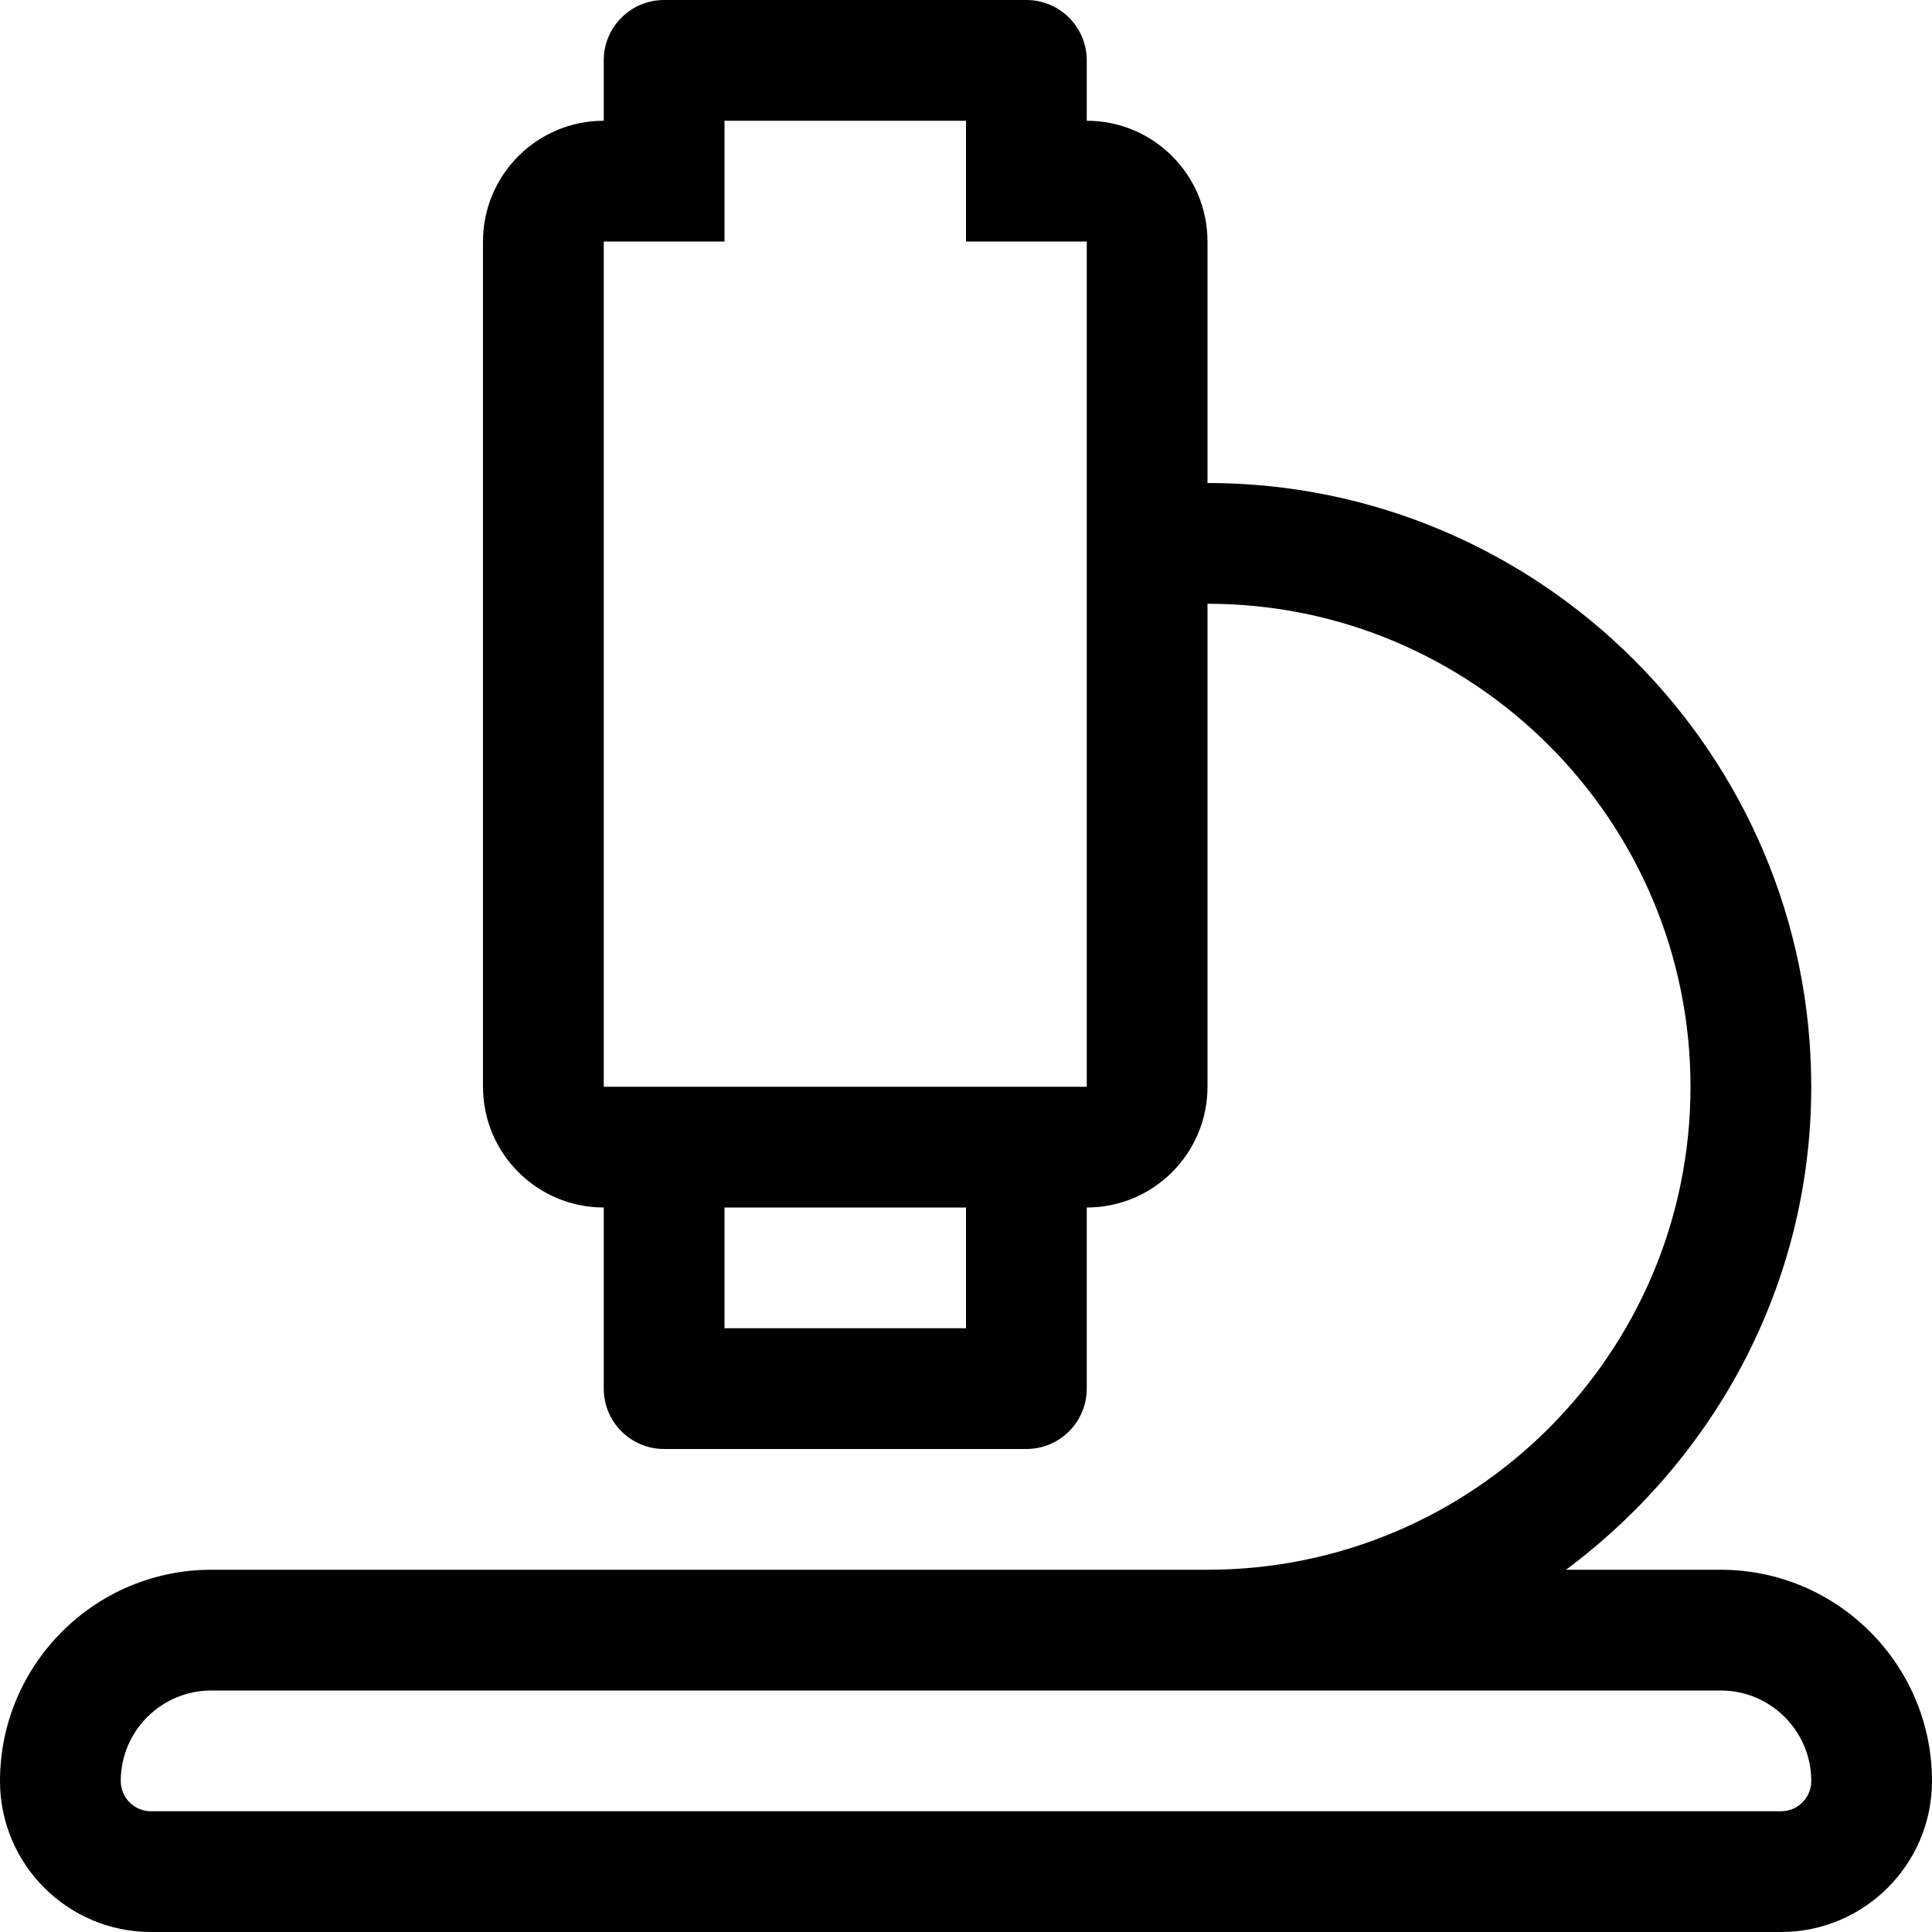
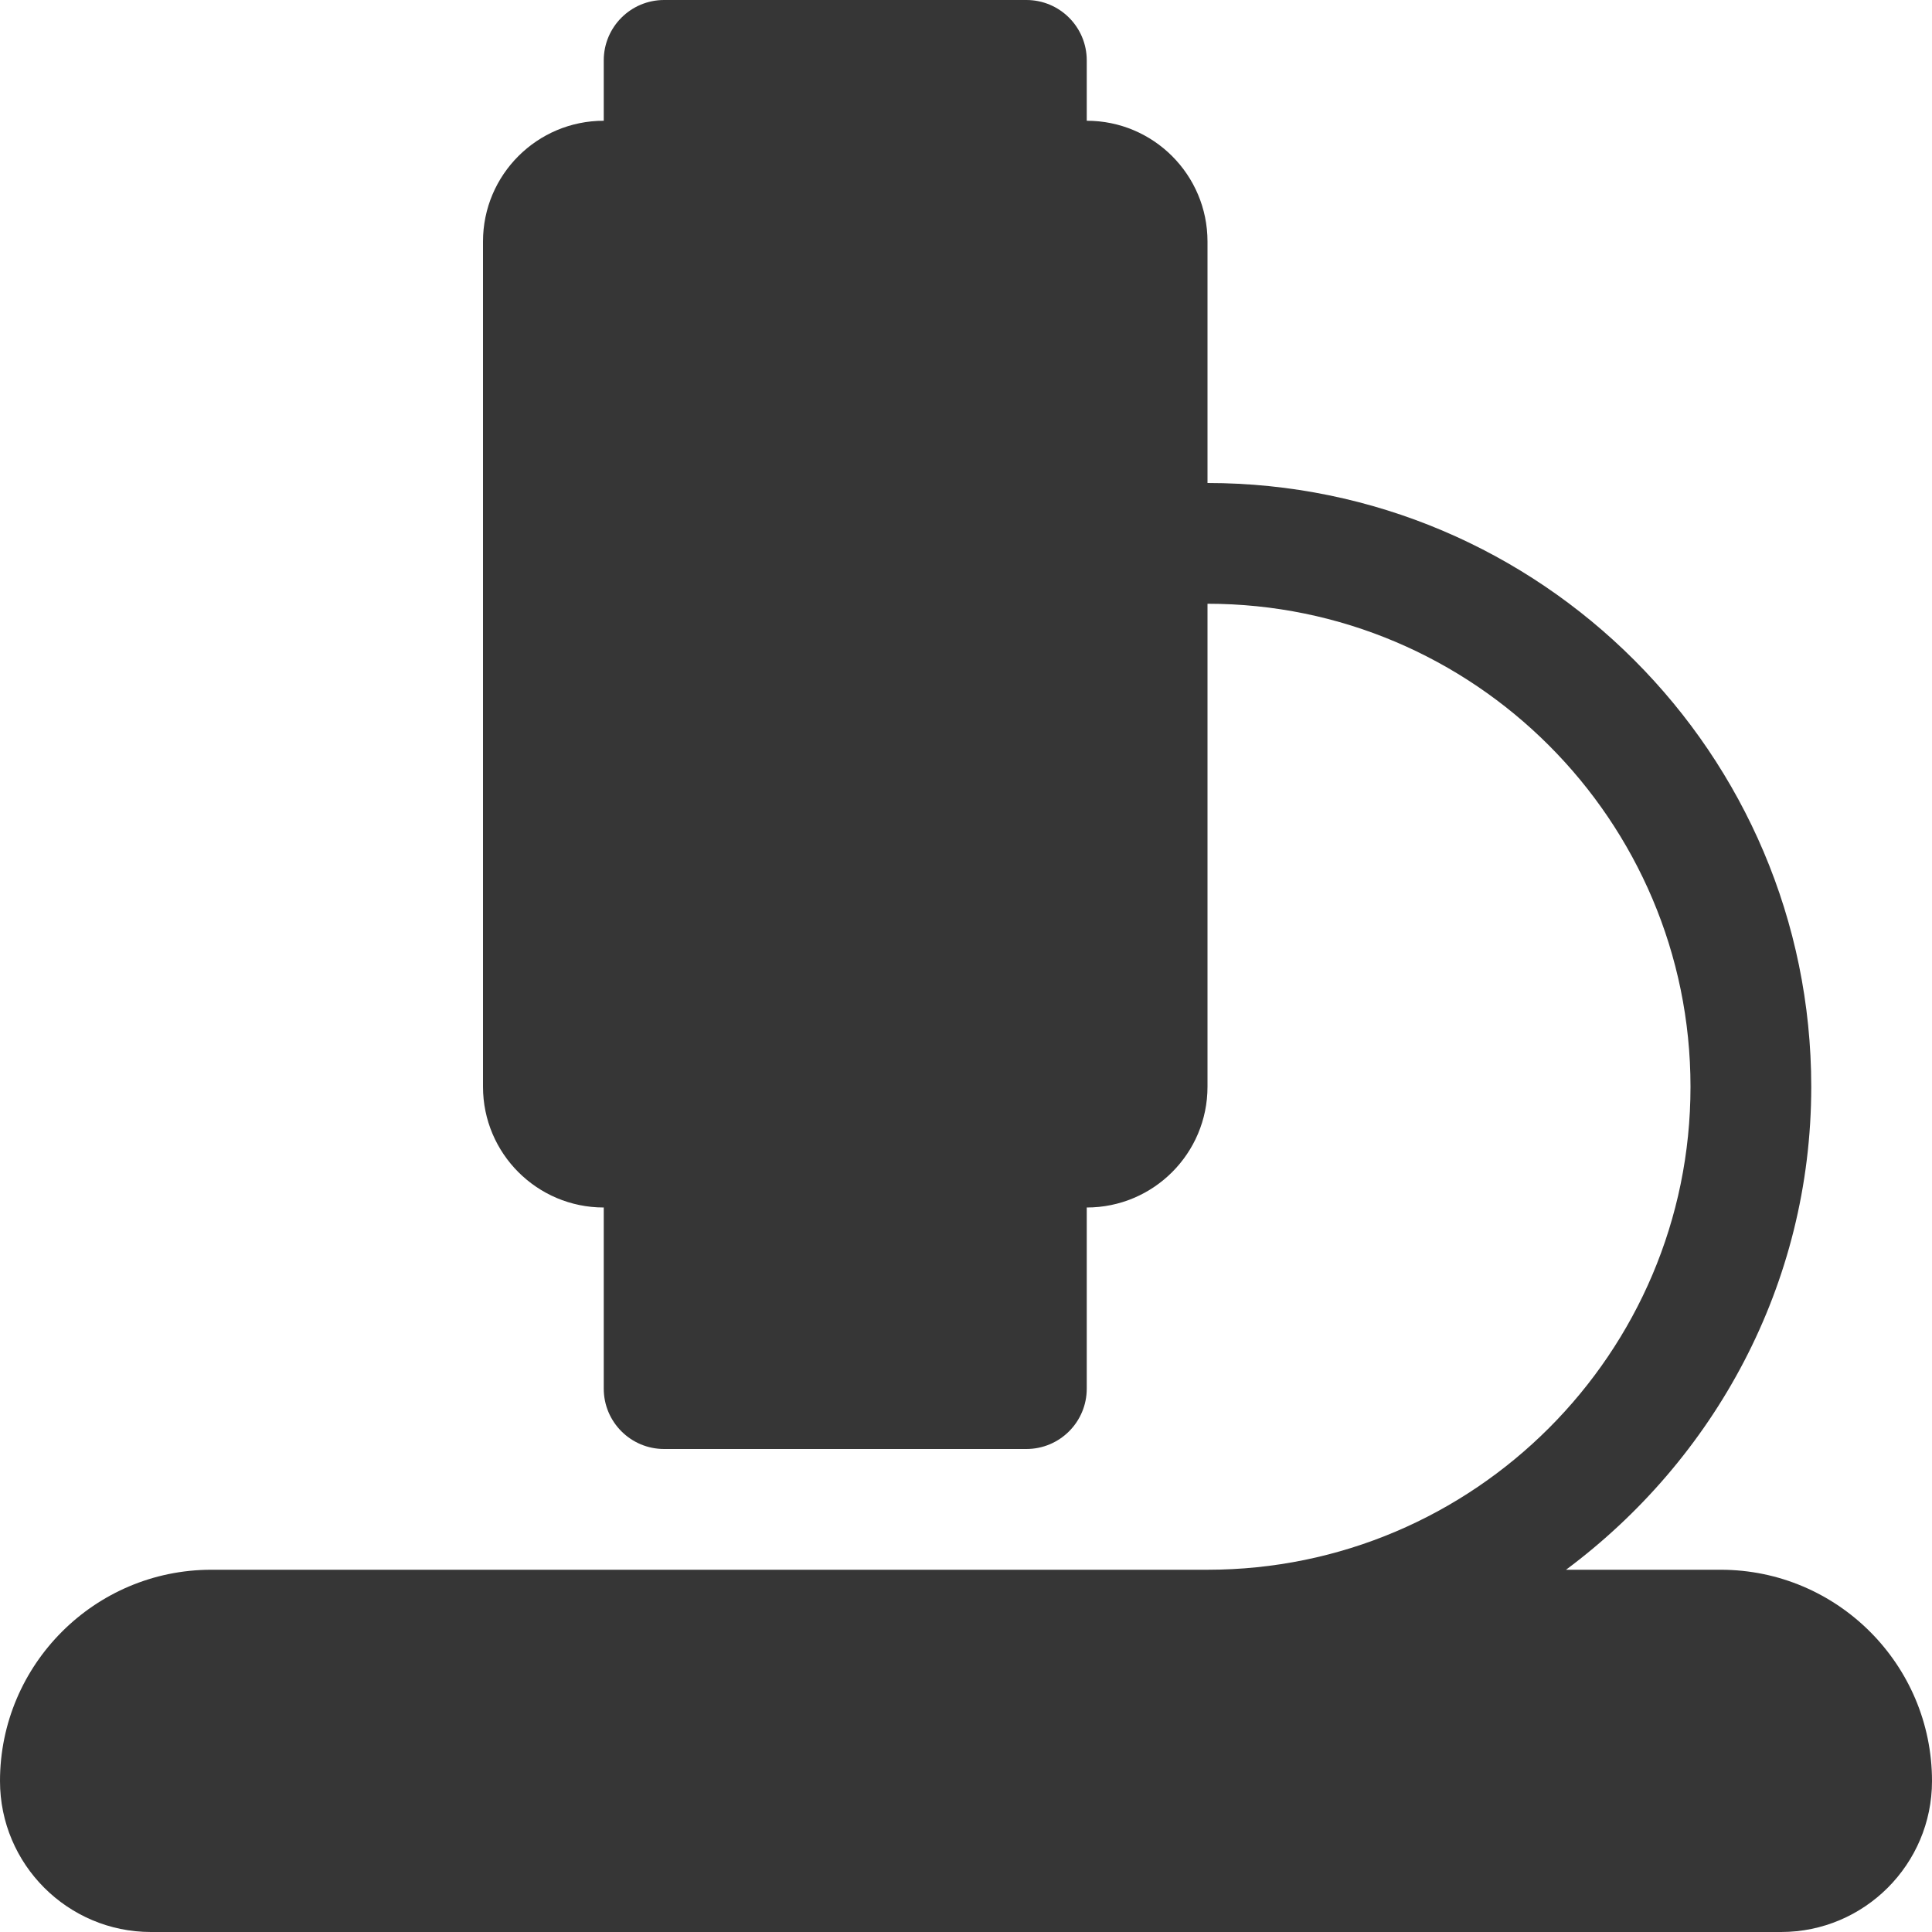
- <svg xmlns="http://www.w3.org/2000/svg" aria-hidden="true" data-prefix="fal" data-icon="microscope" role="img" viewBox="0 0 512 512" class="svg-inline--fa fa-microscope fa-w-16 fa-3x">
-   <path fill="currentColor" d="M456 416h-40.99C454.22 386.81 480 340.52 480 288c0-88.22-71.78-160-160-160V64c0-17.67-14.33-32-32-32V16c0-8.84-7.16-16-16-16h-96c-8.84 0-16 7.16-16 16v16c-17.67 0-32 14.33-32 32v224c0 17.67 14.33 32 32 32v48c0 8.84 7.16 16 16 16h96c8.84 0 16-7.16 16-16v-48c17.67 0 32-14.33 32-32V160c70.59 0 128 57.42 128 128s-57.41 128-128 128H56c-30.88 0-56 25.12-56 56 0 22.06 17.94 40 40 40h432c22.06 0 40-17.94 40-40 0-30.88-25.12-56-56-56zm-200-64h-64v-32h64v32zm32-64H160V64h32V32h64v32h32v224zm184 192H40c-4.42 0-8-3.58-8-8 0-13.26 10.75-24 24-24h400c13.25 0 24 10.74 24 24 0 4.42-3.58 8-8 8z" class="" />
+ <svg xmlns="http://www.w3.org/2000/svg" aria-hidden="true" data-prefix="fal" data-icon="microscope" role="img" viewBox="0 0 512 512" class="svg-inline--fa fa-microscope fa-w-16 fa-3x" id="svg4141" version="1.1">
+   <defs id="defs4147" />
+   <path d="m 456,416 -40.99,0 C 454.22,386.81 480,340.52 480,288 480,199.78 408.22,128 320,128 l 0,-64 C 320,46.33 305.67,32 288,32 l 0,-16 C 288,7.16 280.84,0 272,0 l -96,0 c -8.84,0 -16,7.16 -16,16 l 0,16 c -17.67,0 -32,14.33 -32,32 l 0,224 c 0,17.67 14.33,32 32,32 l 0,48 c 0,8.84 7.16,16 16,16 l 96,0 c 8.84,0 16,-7.16 16,-16 l 0,-48 c 17.67,0 32,-14.33 32,-32 l 0,-128 c 70.59,0 128,57.42 128,128 0,70.58 -57.41,128 -128,128 l -264,0 c -30.88,0 -56,25.12 -56,56 0,22.06 17.94,40 40,40 l 432,0 c 22.06,0 40,-17.94 40,-40 0,-30.88 -25.12,-56 -56,-56 z" class="" id="path4143" style="fill:#363636;fill-opacity:1" />
</svg>
